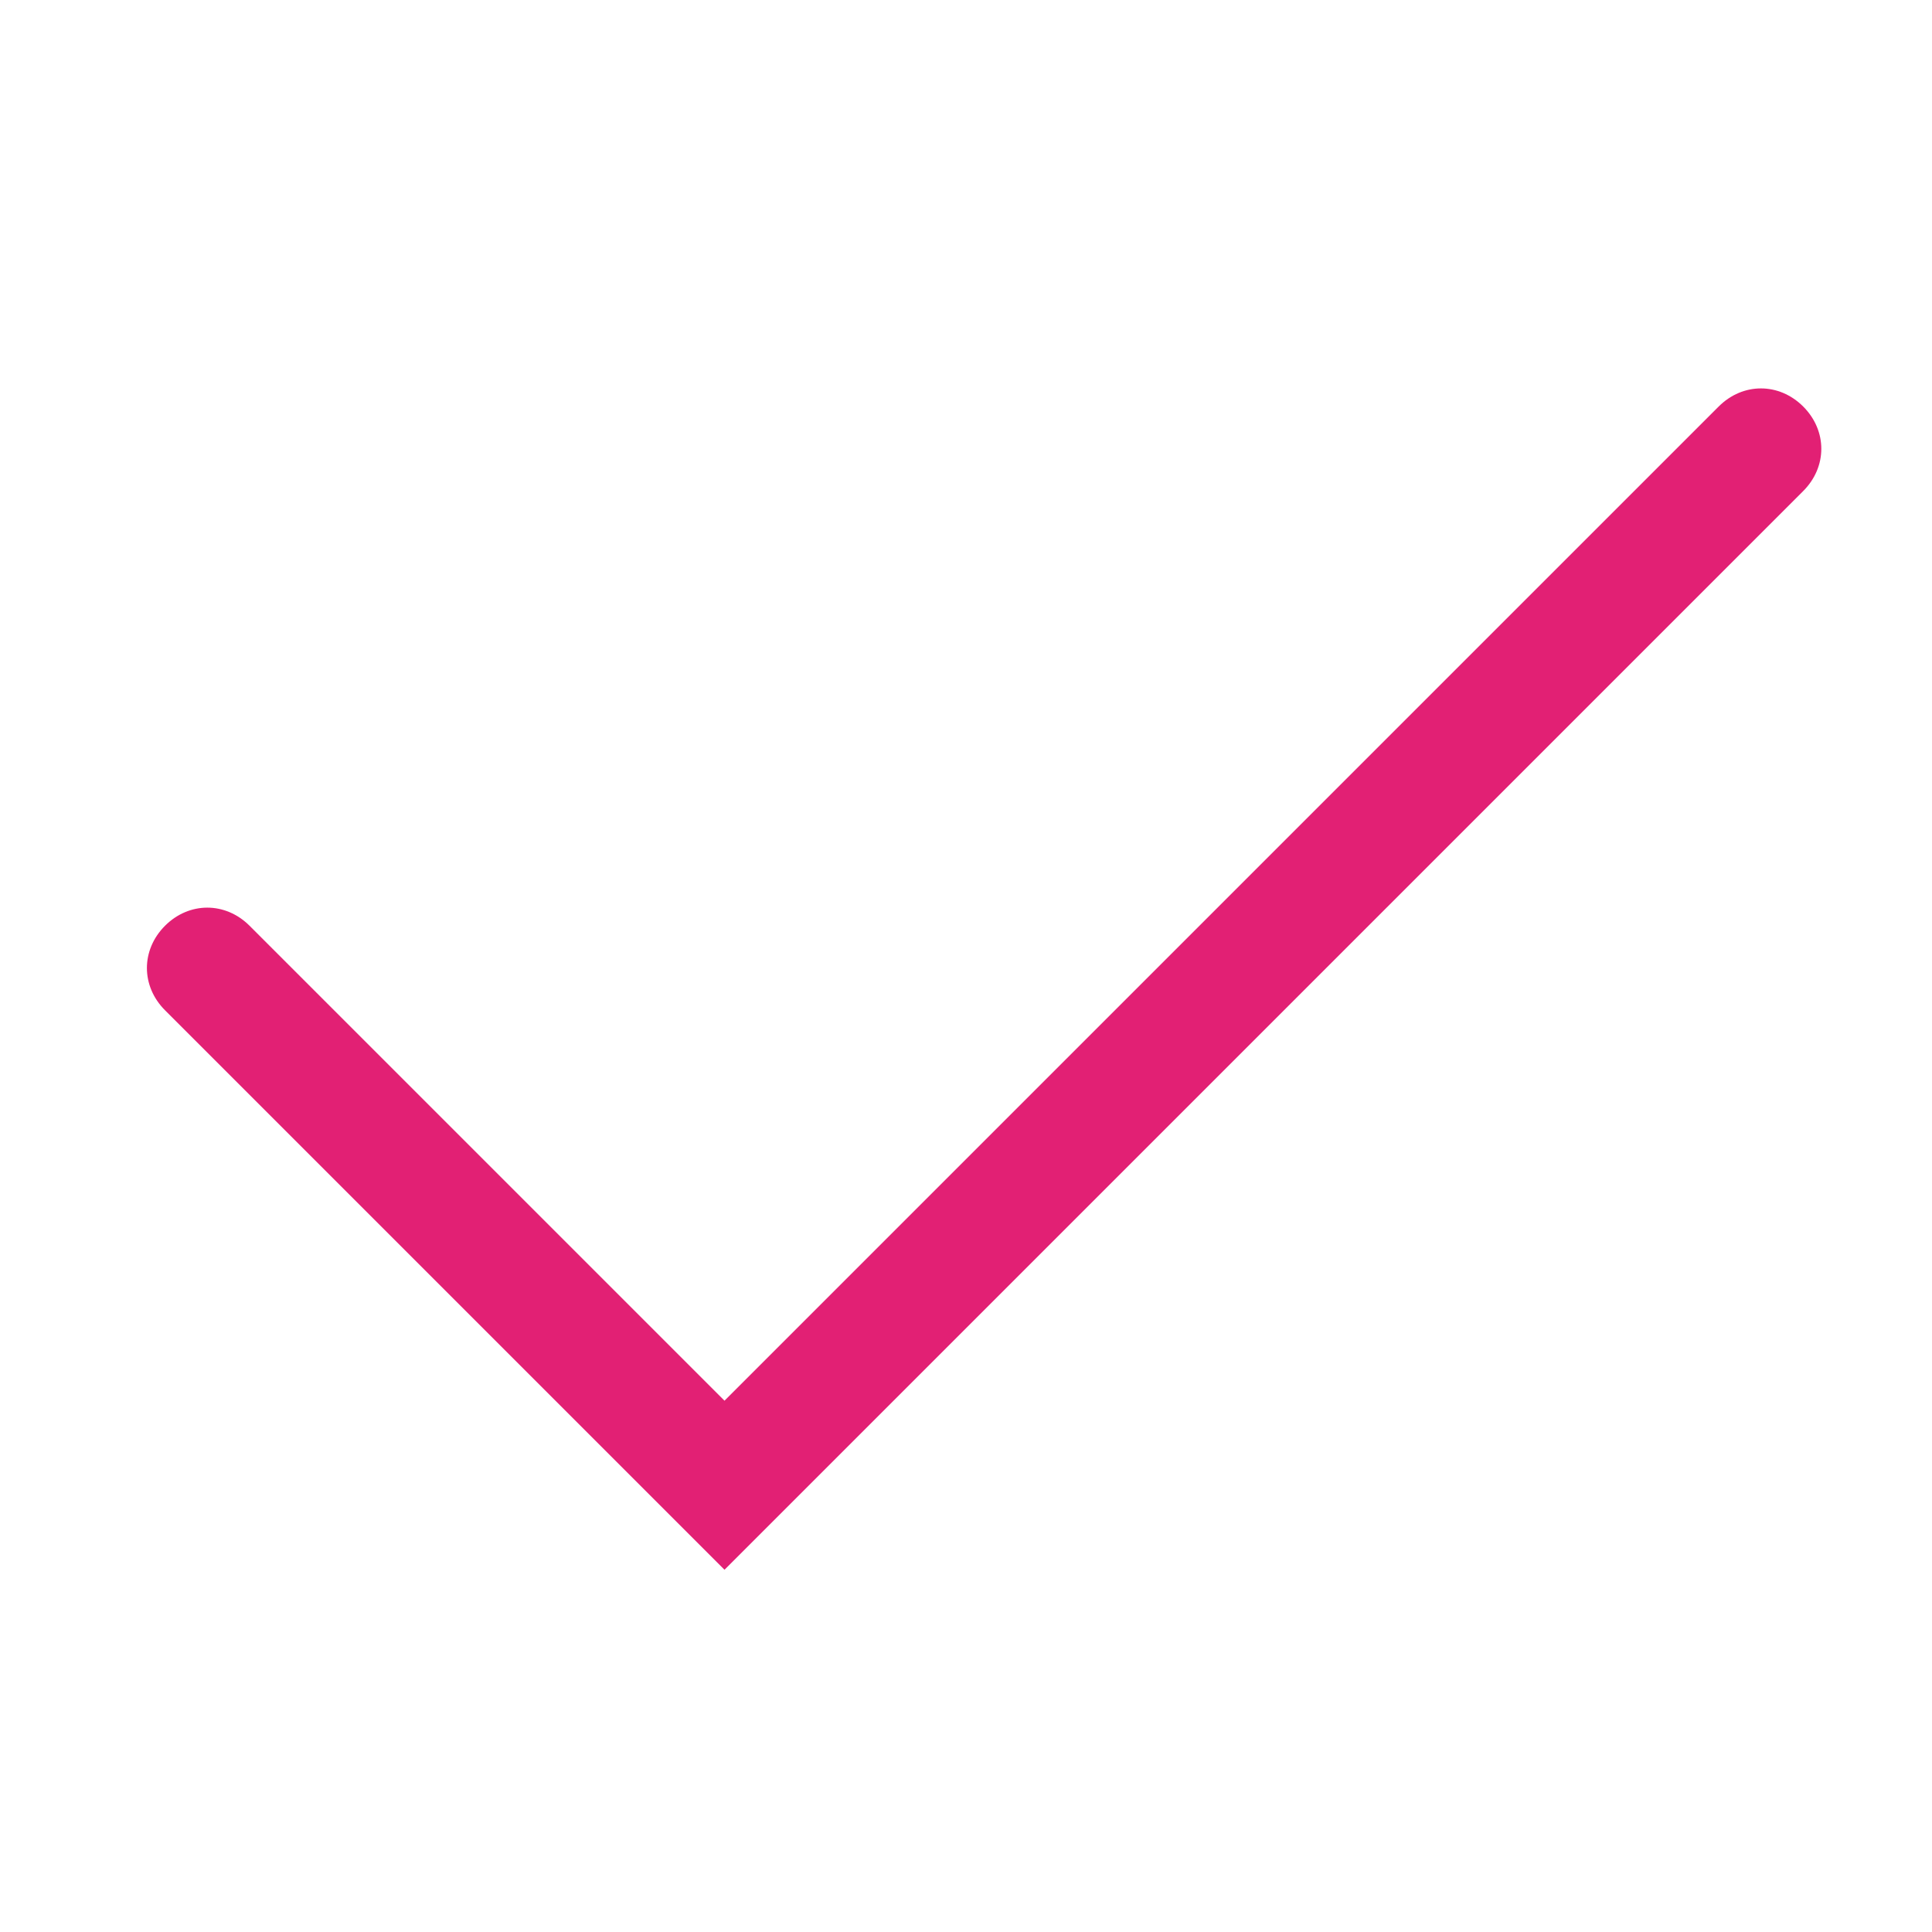
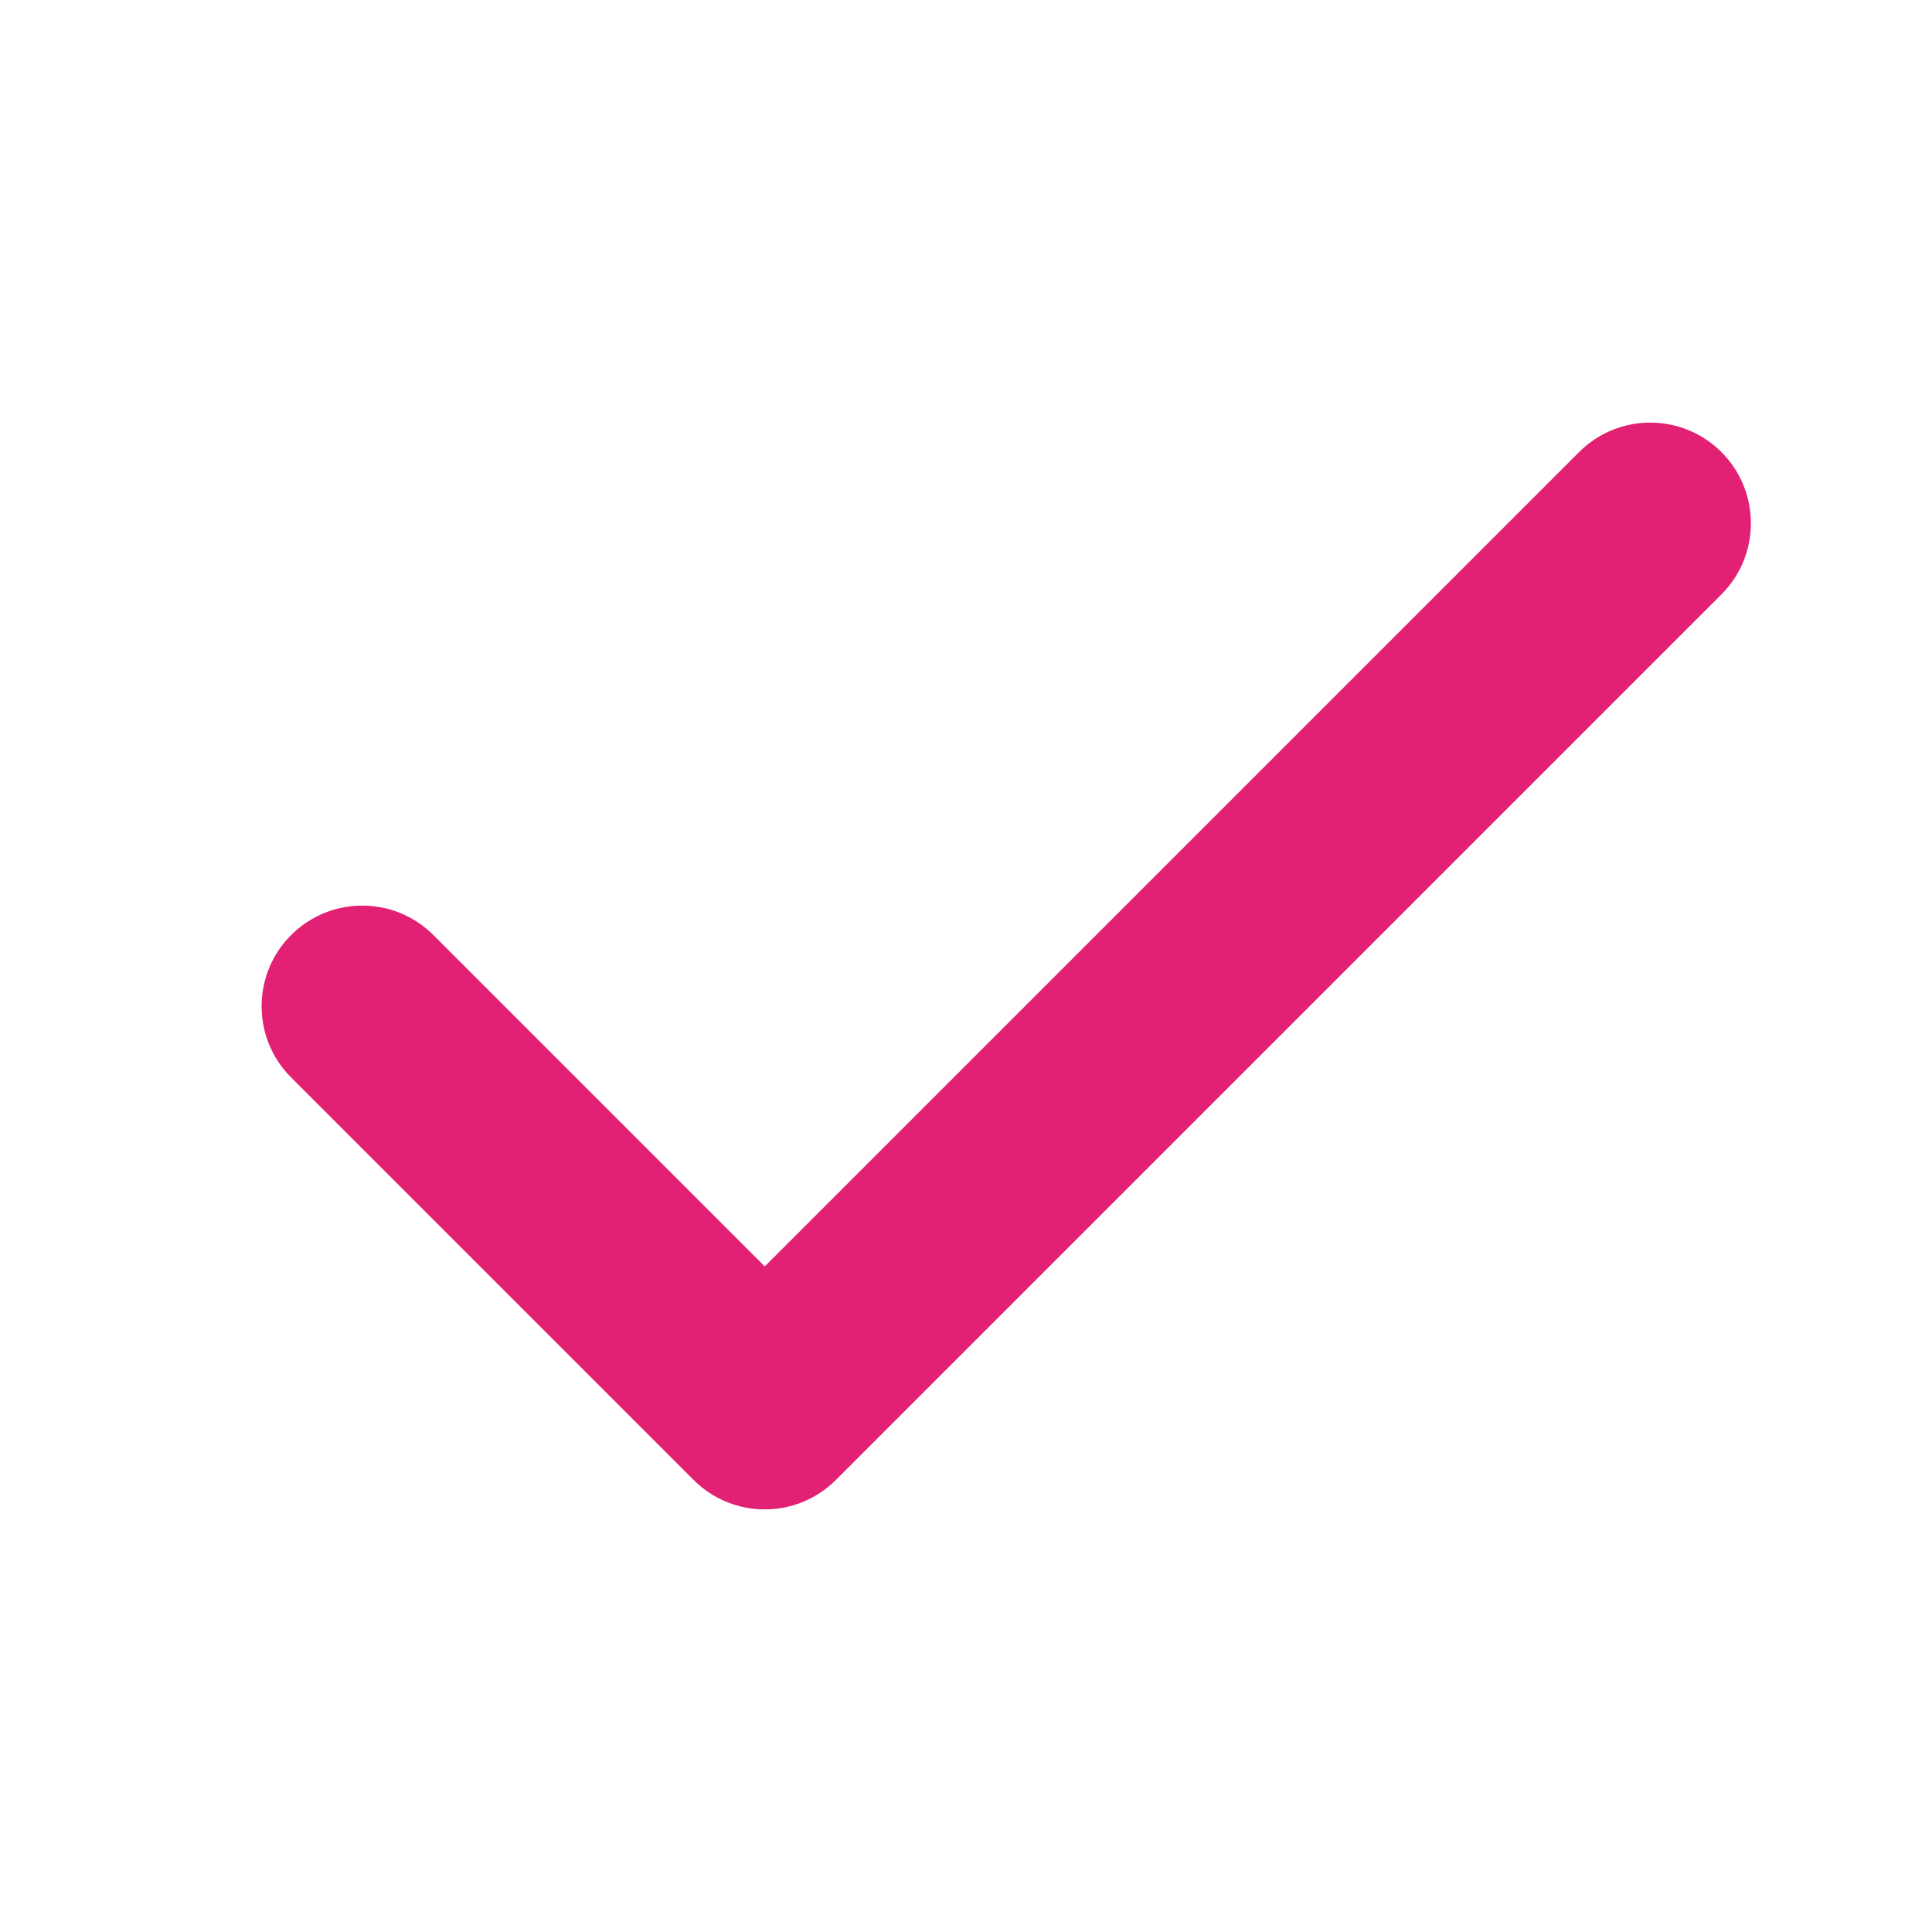
- <svg xmlns="http://www.w3.org/2000/svg" width="24px" height="24px" viewBox="0 0 24 24" version="1.1">
-   <g id="icon/action/success/default-copy" stroke="none" stroke-width="1" fill="none" fill-rule="evenodd">
-     <path d="M22.4,5.05 C22.1,4.75 21.65,4.75 21.35,5.05 L9,17.4 L3.1,11.5 C2.8,11.2 2.35,11.2 2.05,11.5 C1.75,11.8 1.75,12.25 2.05,12.55 L9,19.5 L22.4,6.1 C22.7,5.8 22.7,5.35 22.4,5.05 Z" id="Combined-Shape" fill="#E22074" />
+ <svg xmlns="http://www.w3.org/2000/svg" class="ODSIcon ODSCheckboxIcon-Checkmark ODSCheckboxIcon-Checkmark--selected-selected" width="24" height="24" viewBox="0 0 24 24" aria-hidden="true">
+   <g fill="#E22074">
+     <g>
+       <path clip-rule="evenodd" fill-rule="evenodd" d="M21.384 5.616a1.25 1.25 0 0 1 0 1.768l-11 11a1.25 1.25 0 0 1-1.768 0l-5-5a1.25 1.25 0 0 1 1.768-1.768L9.5 15.732 19.616 5.616a1.25 1.25 0 0 1 1.768 0" />
+     </g>
  </g>
</svg>
